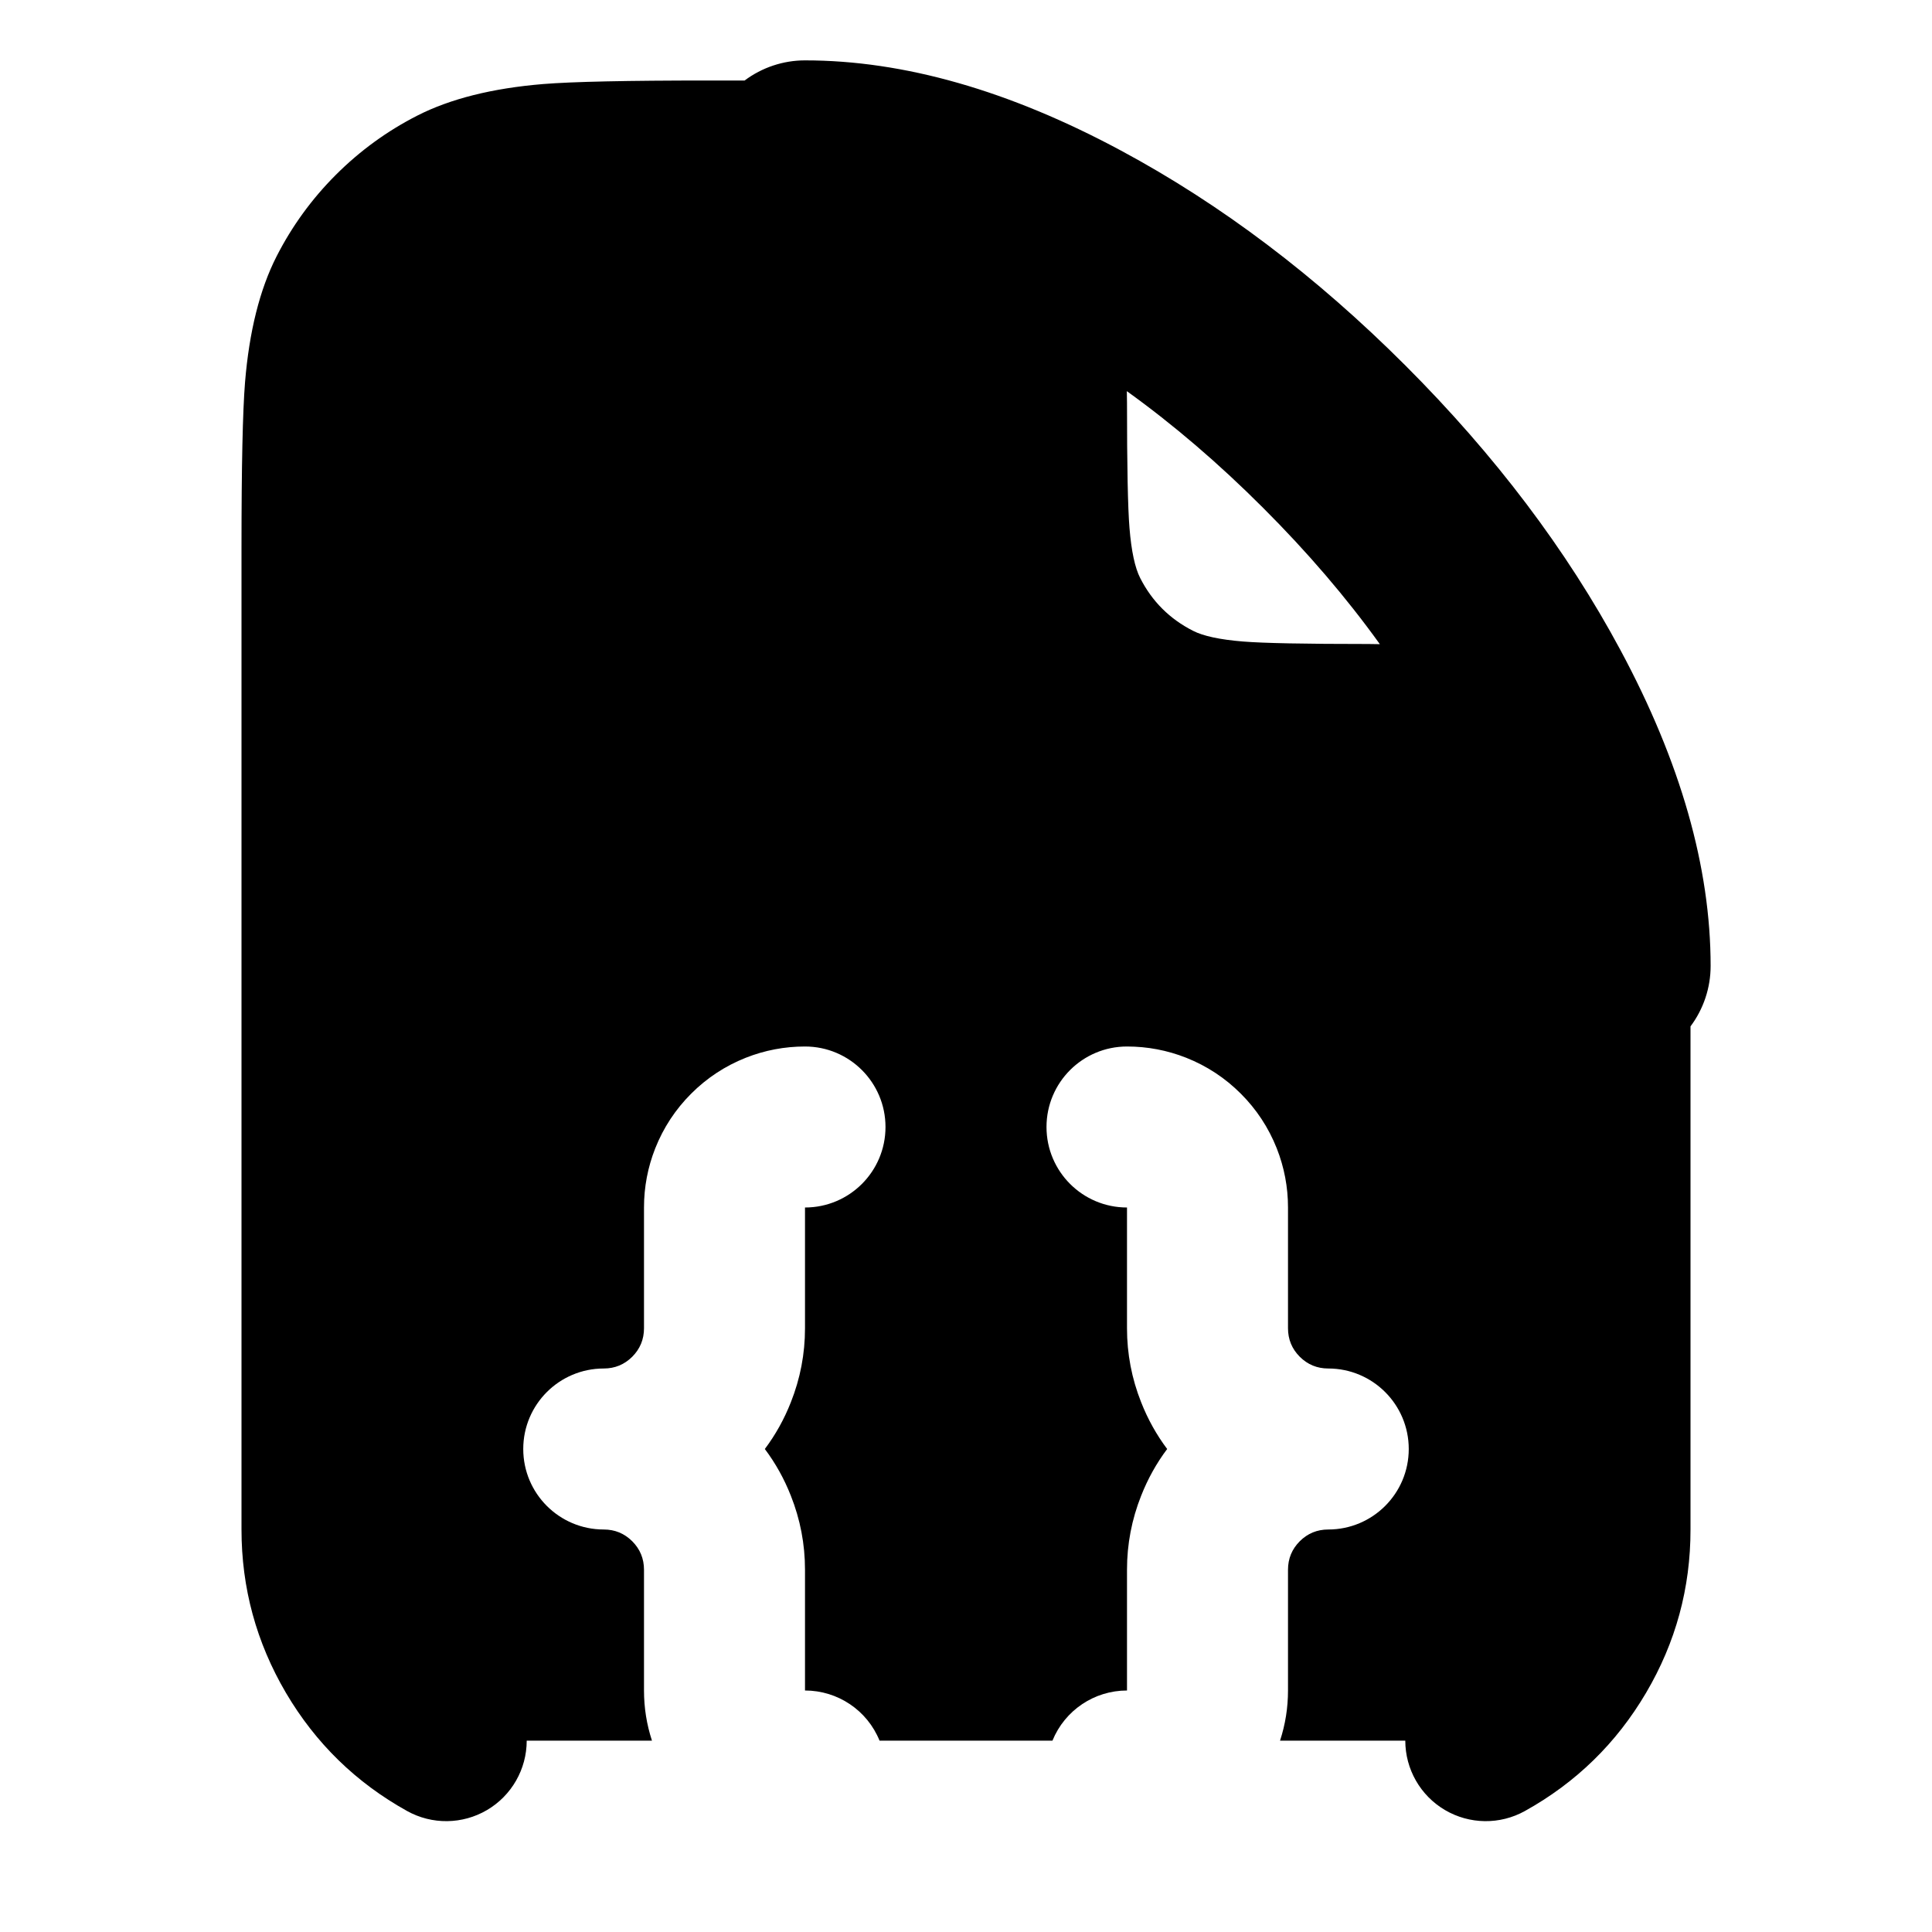
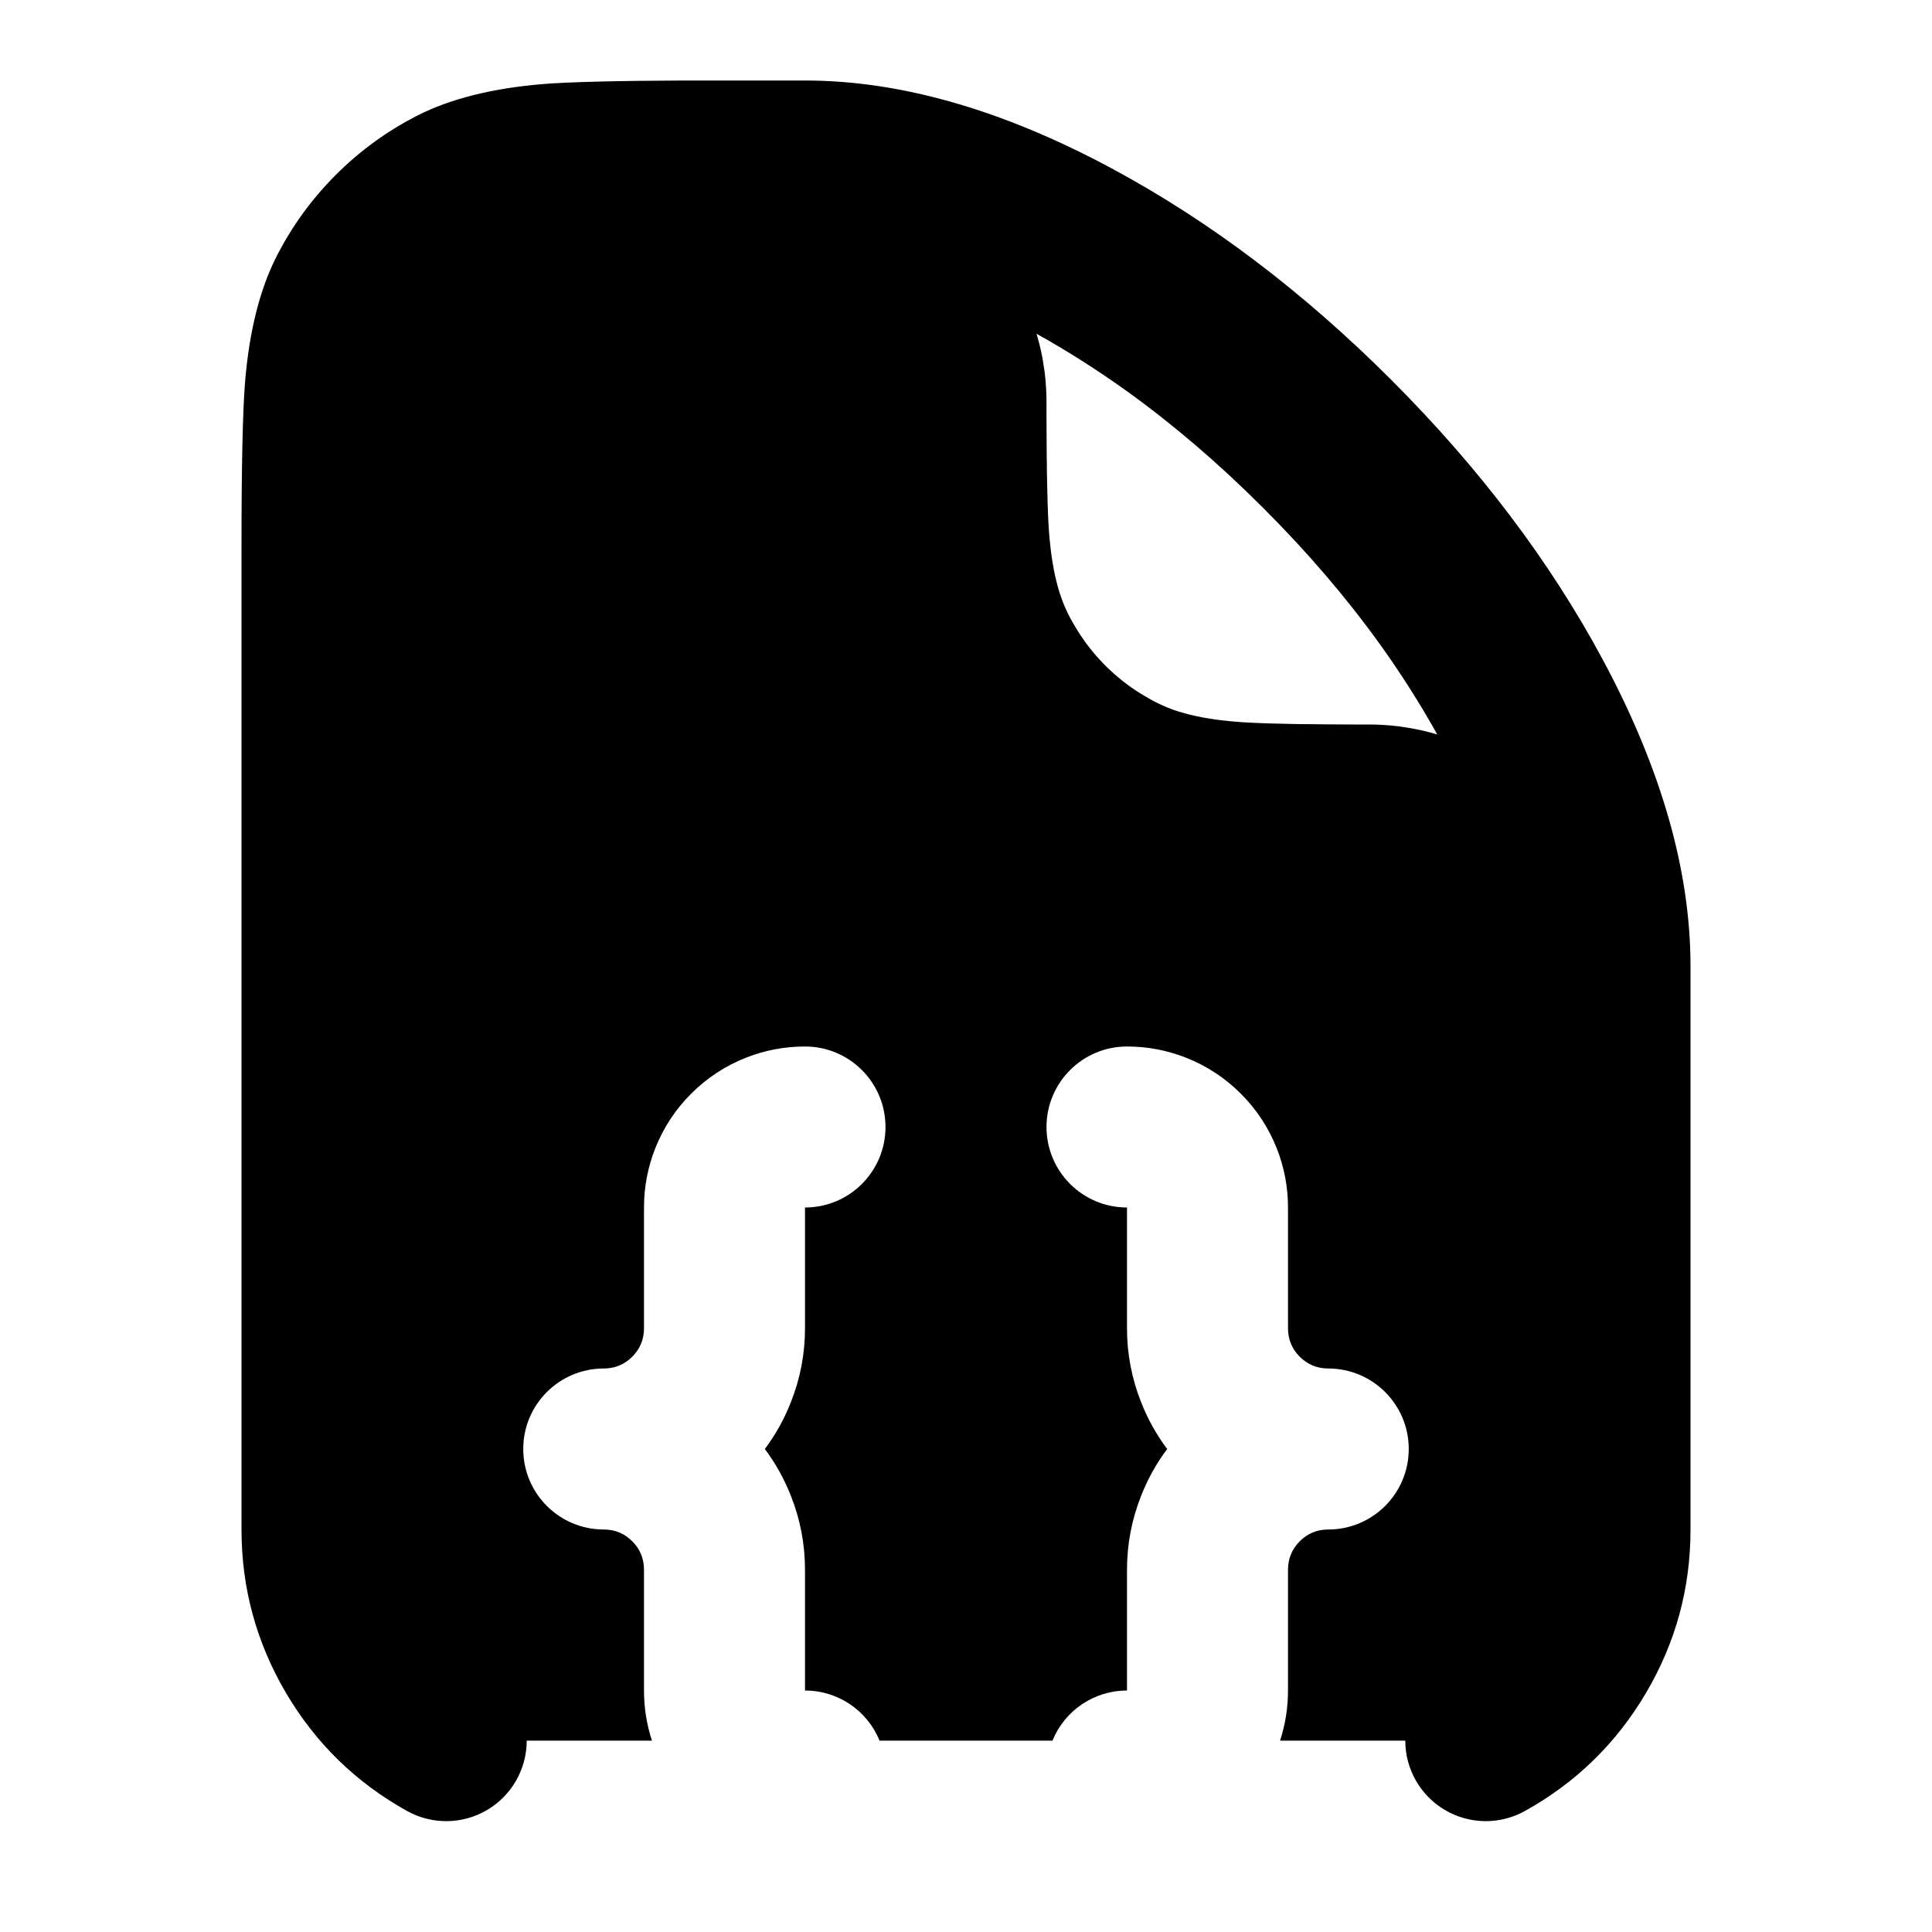
<svg xmlns="http://www.w3.org/2000/svg" width="24" height="24" viewBox="0 0 24 24" fill="currentColor" fill-rule="evenodd">
-   <path d="M13.926 1.871Q11.84.75 10 .75c-.27 0-.534.088-.75.25H8.8q-1.511 0-2.052.044-.947.078-1.564.392-.564.288-1.012.736t-.736 1.012q-.314.617-.392 1.564Q3 5.289 3 6.8V19q0 1.089.552 2.029.553.939 1.505 1.468a1 1 0 0 0 1.486-.874h1.556Q8 21.321 8 21v-1.5q0-.207-.146-.354Q7.707 19 7.5 19a1 1 0 0 1 0-2q.207 0 .354-.146Q8 16.707 8 16.5V15q0-.381.14-.736.153-.385.446-.678t.678-.446Q9.619 13 10 13a1 1 0 0 1 0 2v1.5q0 .477-.176.92-.124.315-.323.58.199.265.323.58.176.443.176.92V21c.407 0 .773.246.926.623h2.148A1 1 0 0 1 14 21v-1.5q0-.477.176-.92.124-.315.323-.58-.199-.265-.323-.58Q14 16.977 14 16.5V15a1 1 0 0 1 0-2q.381 0 .736.14.385.153.678.446t.446.678q.14.355.14.736v1.5q0 .207.146.354.147.146.354.146a1 1 0 0 1 0 2q-.207 0-.354.146-.146.147-.146.354V21q0 .321-.099.623h1.556a1 1 0 0 0 1.486.874q.952-.529 1.505-1.468T21 19v-6.25c.162-.216.25-.48.25-.75q0-1.84-1.121-3.926-1.001-1.864-2.67-3.533t-3.533-2.67M14 5q0-.071-.002-.141.869.625 1.693 1.45.825.824 1.45 1.693Q17.071 8 17 8q-1.184 0-1.56-.031-.429-.035-.62-.133-.435-.221-.656-.655-.098-.192-.133-.621Q14 6.184 14 5" />
+   <path d="M21 13.75V12q0-1.777-1.091-3.808-.984-1.831-2.627-3.474t-3.474-2.627Q11.777 1 10 1H8.5q-1.266.005-1.752.044-.947.078-1.564.392-.564.288-1.012.736t-.736 1.012q-.314.617-.392 1.564Q3 5.289 3 6.8V19q0 1.089.552 2.029.553.939 1.505 1.468a1 1 0 0 0 1.486-.874h1.556Q8 21.321 8 21v-1.5q0-.207-.146-.354Q7.707 19 7.5 19a1 1 0 0 1 0-2q.207 0 .354-.146Q8 16.707 8 16.5V15q0-.381.14-.736.153-.385.446-.678t.678-.446Q9.619 13 10 13a1 1 0 0 1 0 2v1.5q0 .477-.176.92-.124.315-.323.58.199.265.323.58.176.443.176.92V21c.407 0 .773.246.926.623h2.148A1 1 0 0 1 14 21v-1.5q0-.477.176-.92.124-.315.323-.58-.199-.265-.323-.58Q14 16.977 14 16.5V15a1 1 0 0 1 0-2q.381 0 .736.14.385.153.678.446t.446.678q.14.355.14.736v1.5q0 .207.146.354.147.146.354.146a1 1 0 0 1 0 2q-.207 0-.354.146-.146.147-.146.354V21q0 .321-.099.623h1.556a1 1 0 0 0 1.486.874q.952-.529 1.505-1.468T21 19zm-8.118-9.585-.006-.019q.57.317 1.122.713.869.625 1.693 1.45.825.824 1.45 1.693.396.552.713 1.122l-.019-.006-.091-.025-.091-.022q-.045-.01-.091-.018l-.092-.016-.092-.014-.093-.01-.094-.007-.095-.005L16.999 9h-.194l-.184-.001-.172-.001-.162-.002-.151-.001-.14-.003-.127-.003h-.004l-.12-.003-.106-.004h-.005l-.103-.005-.095-.005-.086-.007-.072-.006-.008-.001-.007-.001-.086-.009-.084-.011-.06-.009-.023-.004-.056-.009-.026-.005-.053-.011-.029-.006-.05-.012-.032-.007-.046-.013-.036-.01-.044-.013-.04-.013-.04-.014-.045-.018-.037-.015-.05-.022-.034-.016-.048-.024-.068-.037q-.023-.012-.047-.027l-.068-.041-.043-.028-.065-.044-.043-.031-.062-.047-.042-.034-.059-.05-.04-.036-.056-.053-.038-.038-.05-.053-.04-.044-.05-.059-.033-.041-.048-.062-.03-.043-.045-.065-.028-.044-.041-.068-.025-.043-.039-.071-.024-.049-.016-.034-.022-.05-.015-.037-.017-.045-.028-.08-.013-.044-.01-.035-.012-.047-.008-.032-.012-.05-.006-.029-.011-.053-.004-.026-.01-.056-.004-.023-.012-.081-.01-.082-.009-.084-.008-.088-.006-.084-.005-.091-.004-.091v-.009l-.004-.109-.003-.119-.003-.13-.003-.135v-.007l-.001-.144-.001-.004v-.001l-.001-.16-.001-.172L13 5.198V5l-.001-.096-.005-.094v-.001l-.007-.094-.01-.093-.014-.092-.015-.092-.019-.091-.022-.091z" />
</svg>
